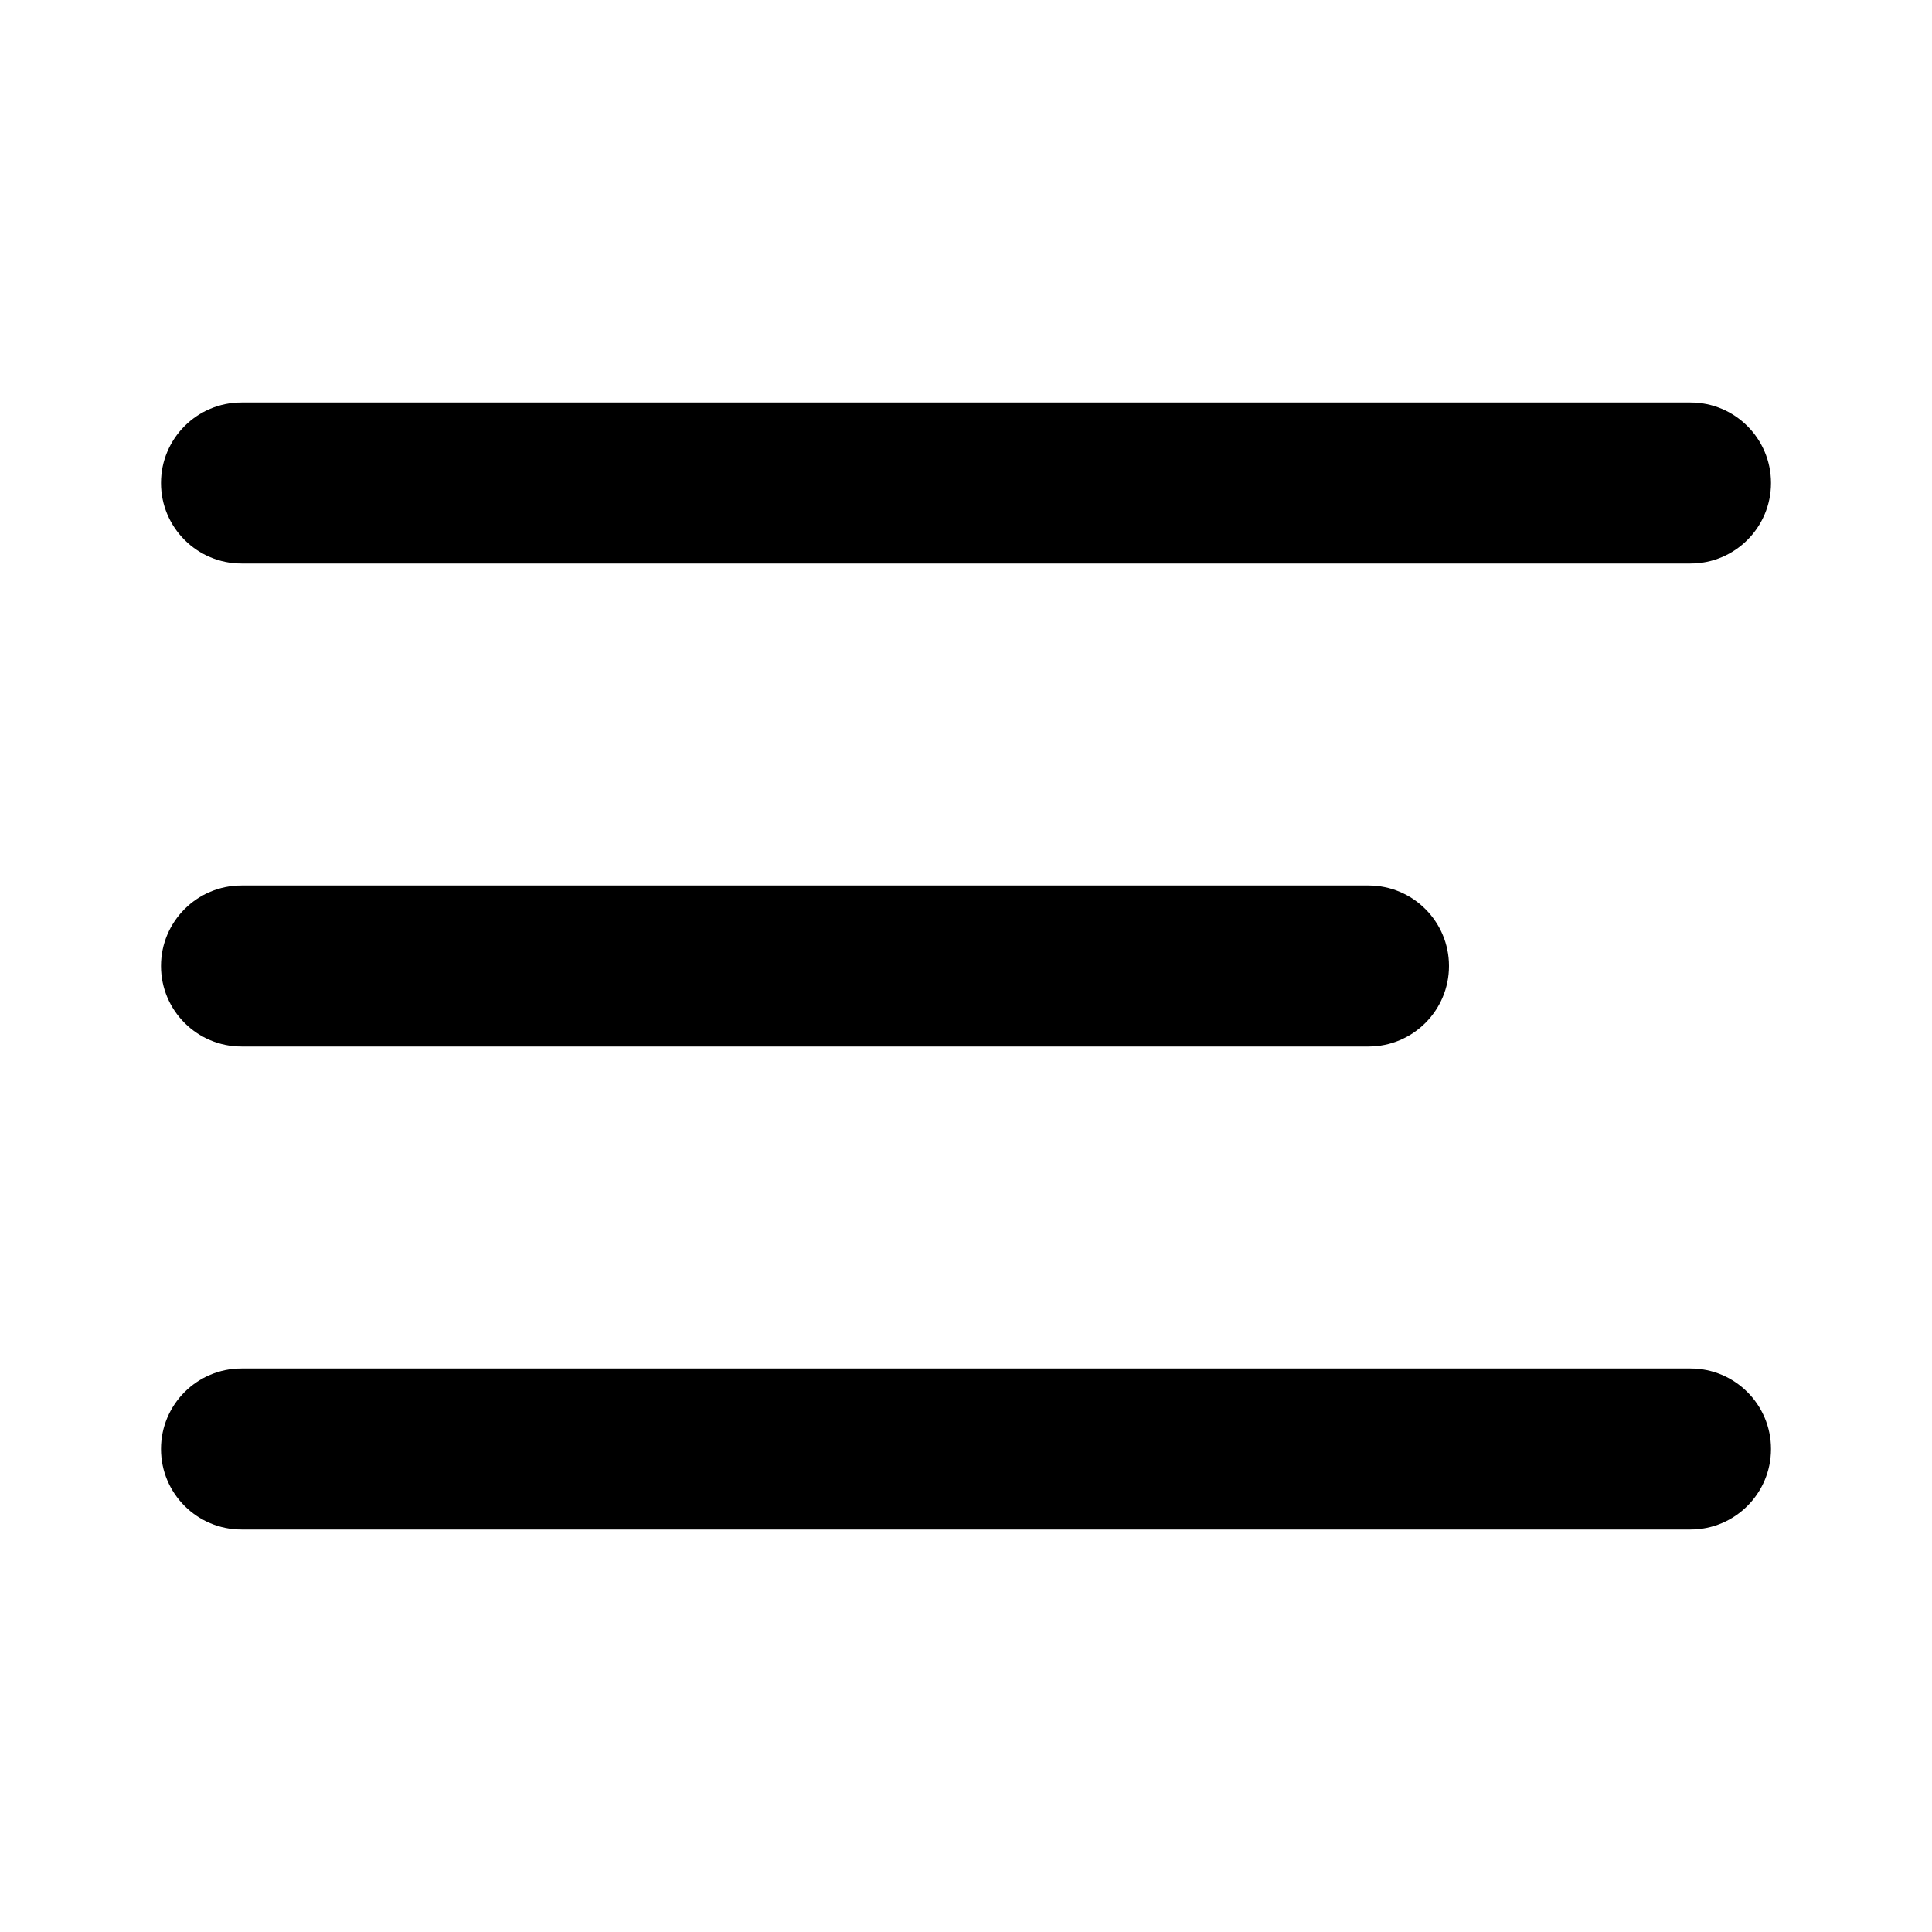
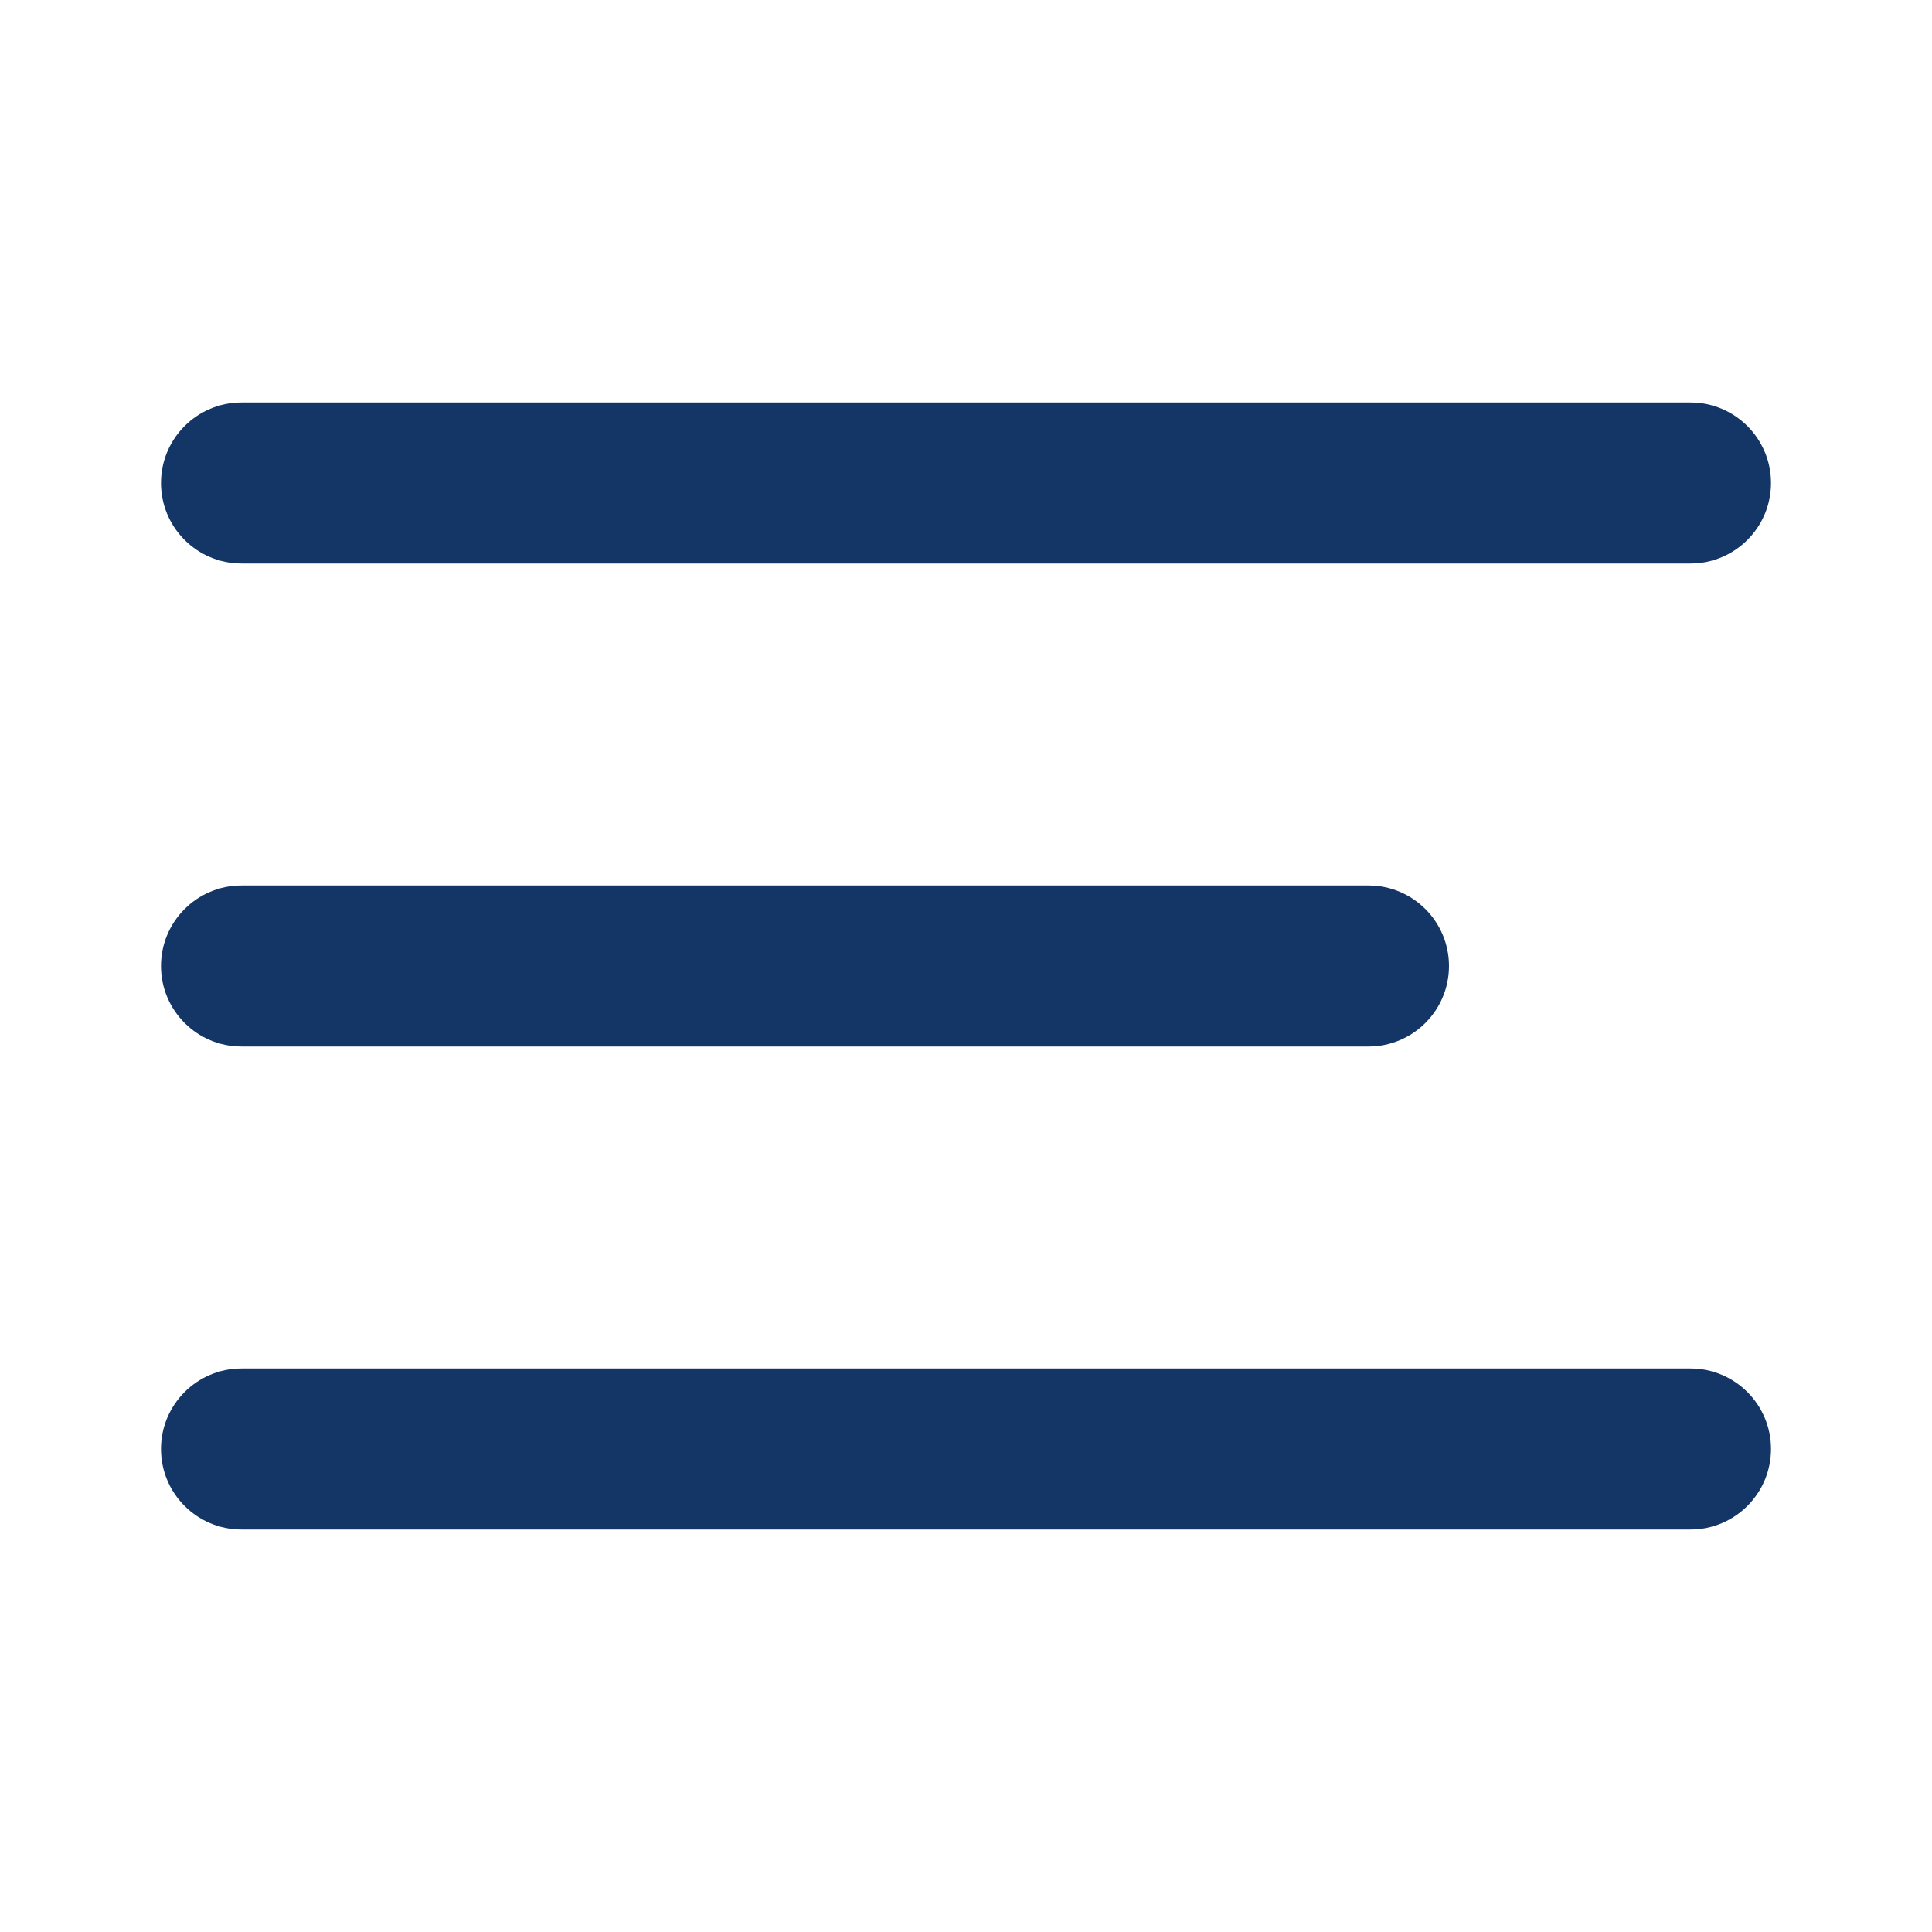
<svg xmlns="http://www.w3.org/2000/svg" viewBox="0 0 24 24" fill="none">
-   <path fill-rule="evenodd" clip-rule="evenodd" d="M2 6C2 5.448 2.448 5 3 5H21C21.552 5 22 5.448 22 6C22 6.552 21.552 7 21 7H3C2.448 7 2 6.552 2 6ZM2 12C2 11.448 2.448 11 3 11H17C17.552 11 18 11.448 18 12C18 12.552 17.552 13 17 13H3C2.448 13 2 12.552 2 12ZM2 18C2 17.448 2.448 17 3 17H21C21.552 17 22 17.448 22 18C22 18.552 21.552 19 21 19H3C2.448 19 2 18.552 2 18Z" fill="currentColor" />
+   <path fill-rule="evenodd" clip-rule="evenodd" d="M2 6C2 5.448 2.448 5 3 5H21C21.552 5 22 5.448 22 6C22 6.552 21.552 7 21 7H3C2.448 7 2 6.552 2 6ZM2 12C2 11.448 2.448 11 3 11H17C17.552 11 18 11.448 18 12C18 12.552 17.552 13 17 13H3C2.448 13 2 12.552 2 12ZM2 18C2 17.448 2.448 17 3 17H21C21.552 17 22 17.448 22 18C22 18.552 21.552 19 21 19H3C2.448 19 2 18.552 2 18Z" fill="#133666" />
</svg>
